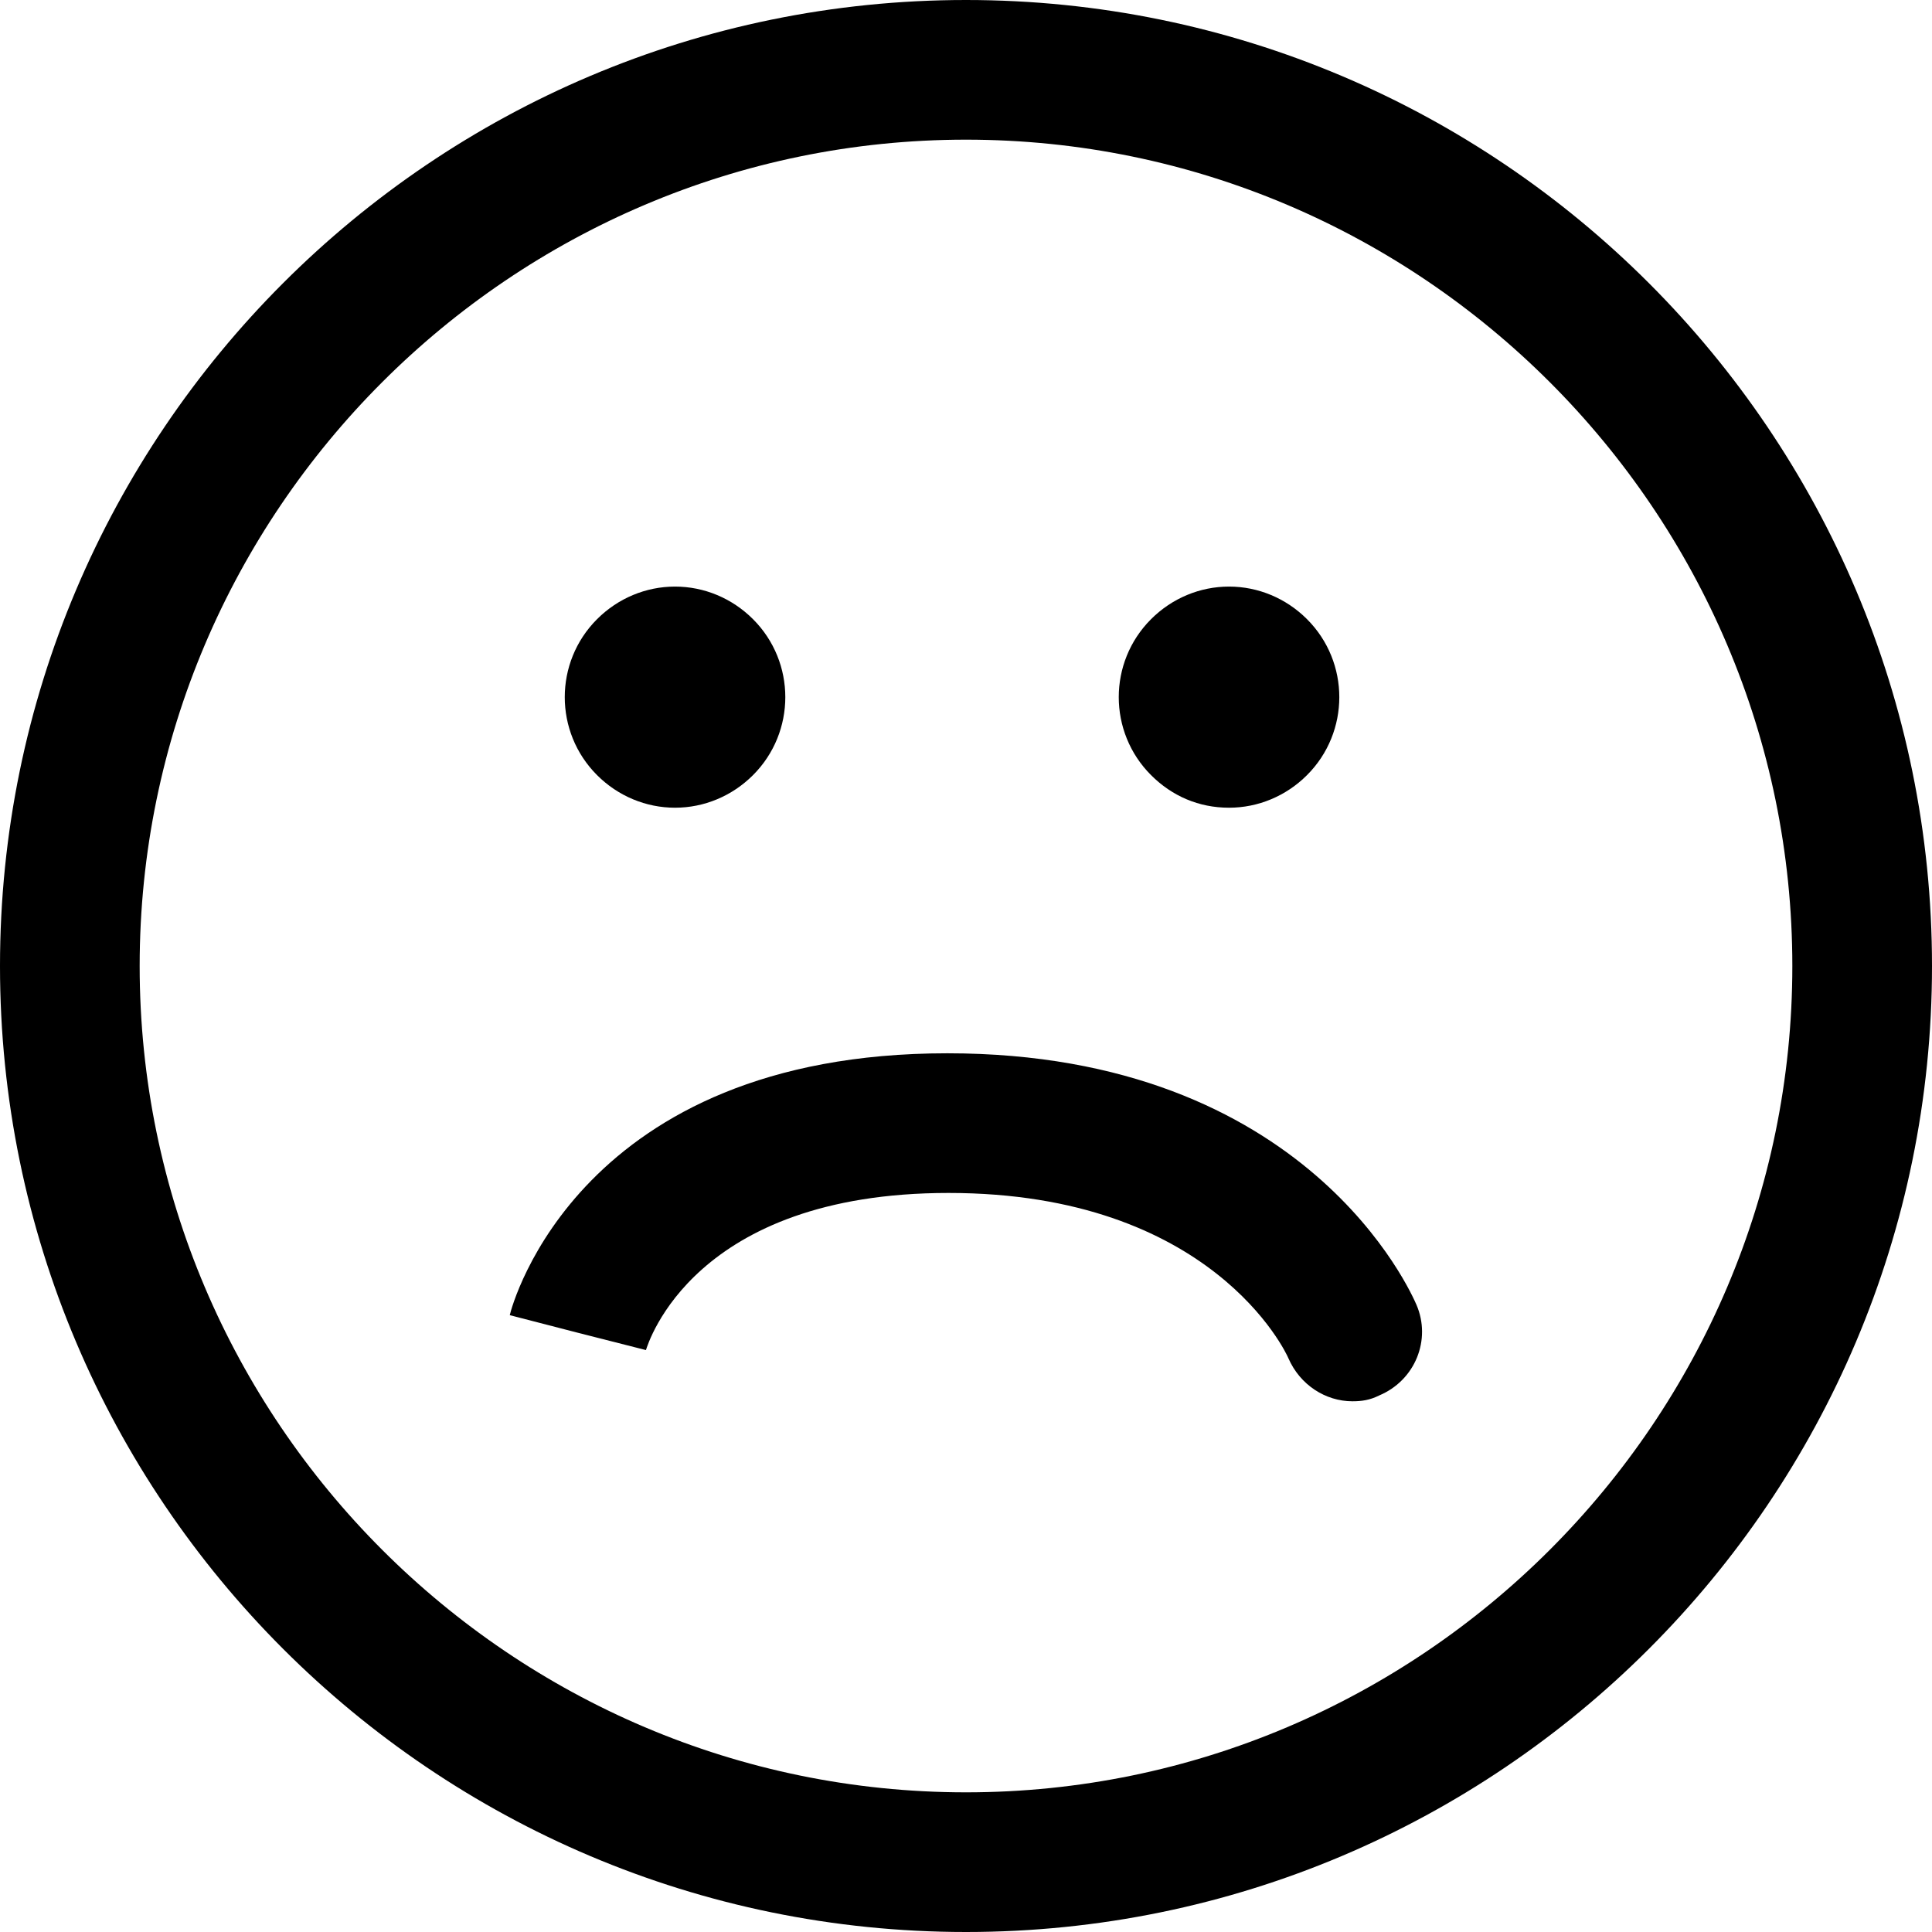
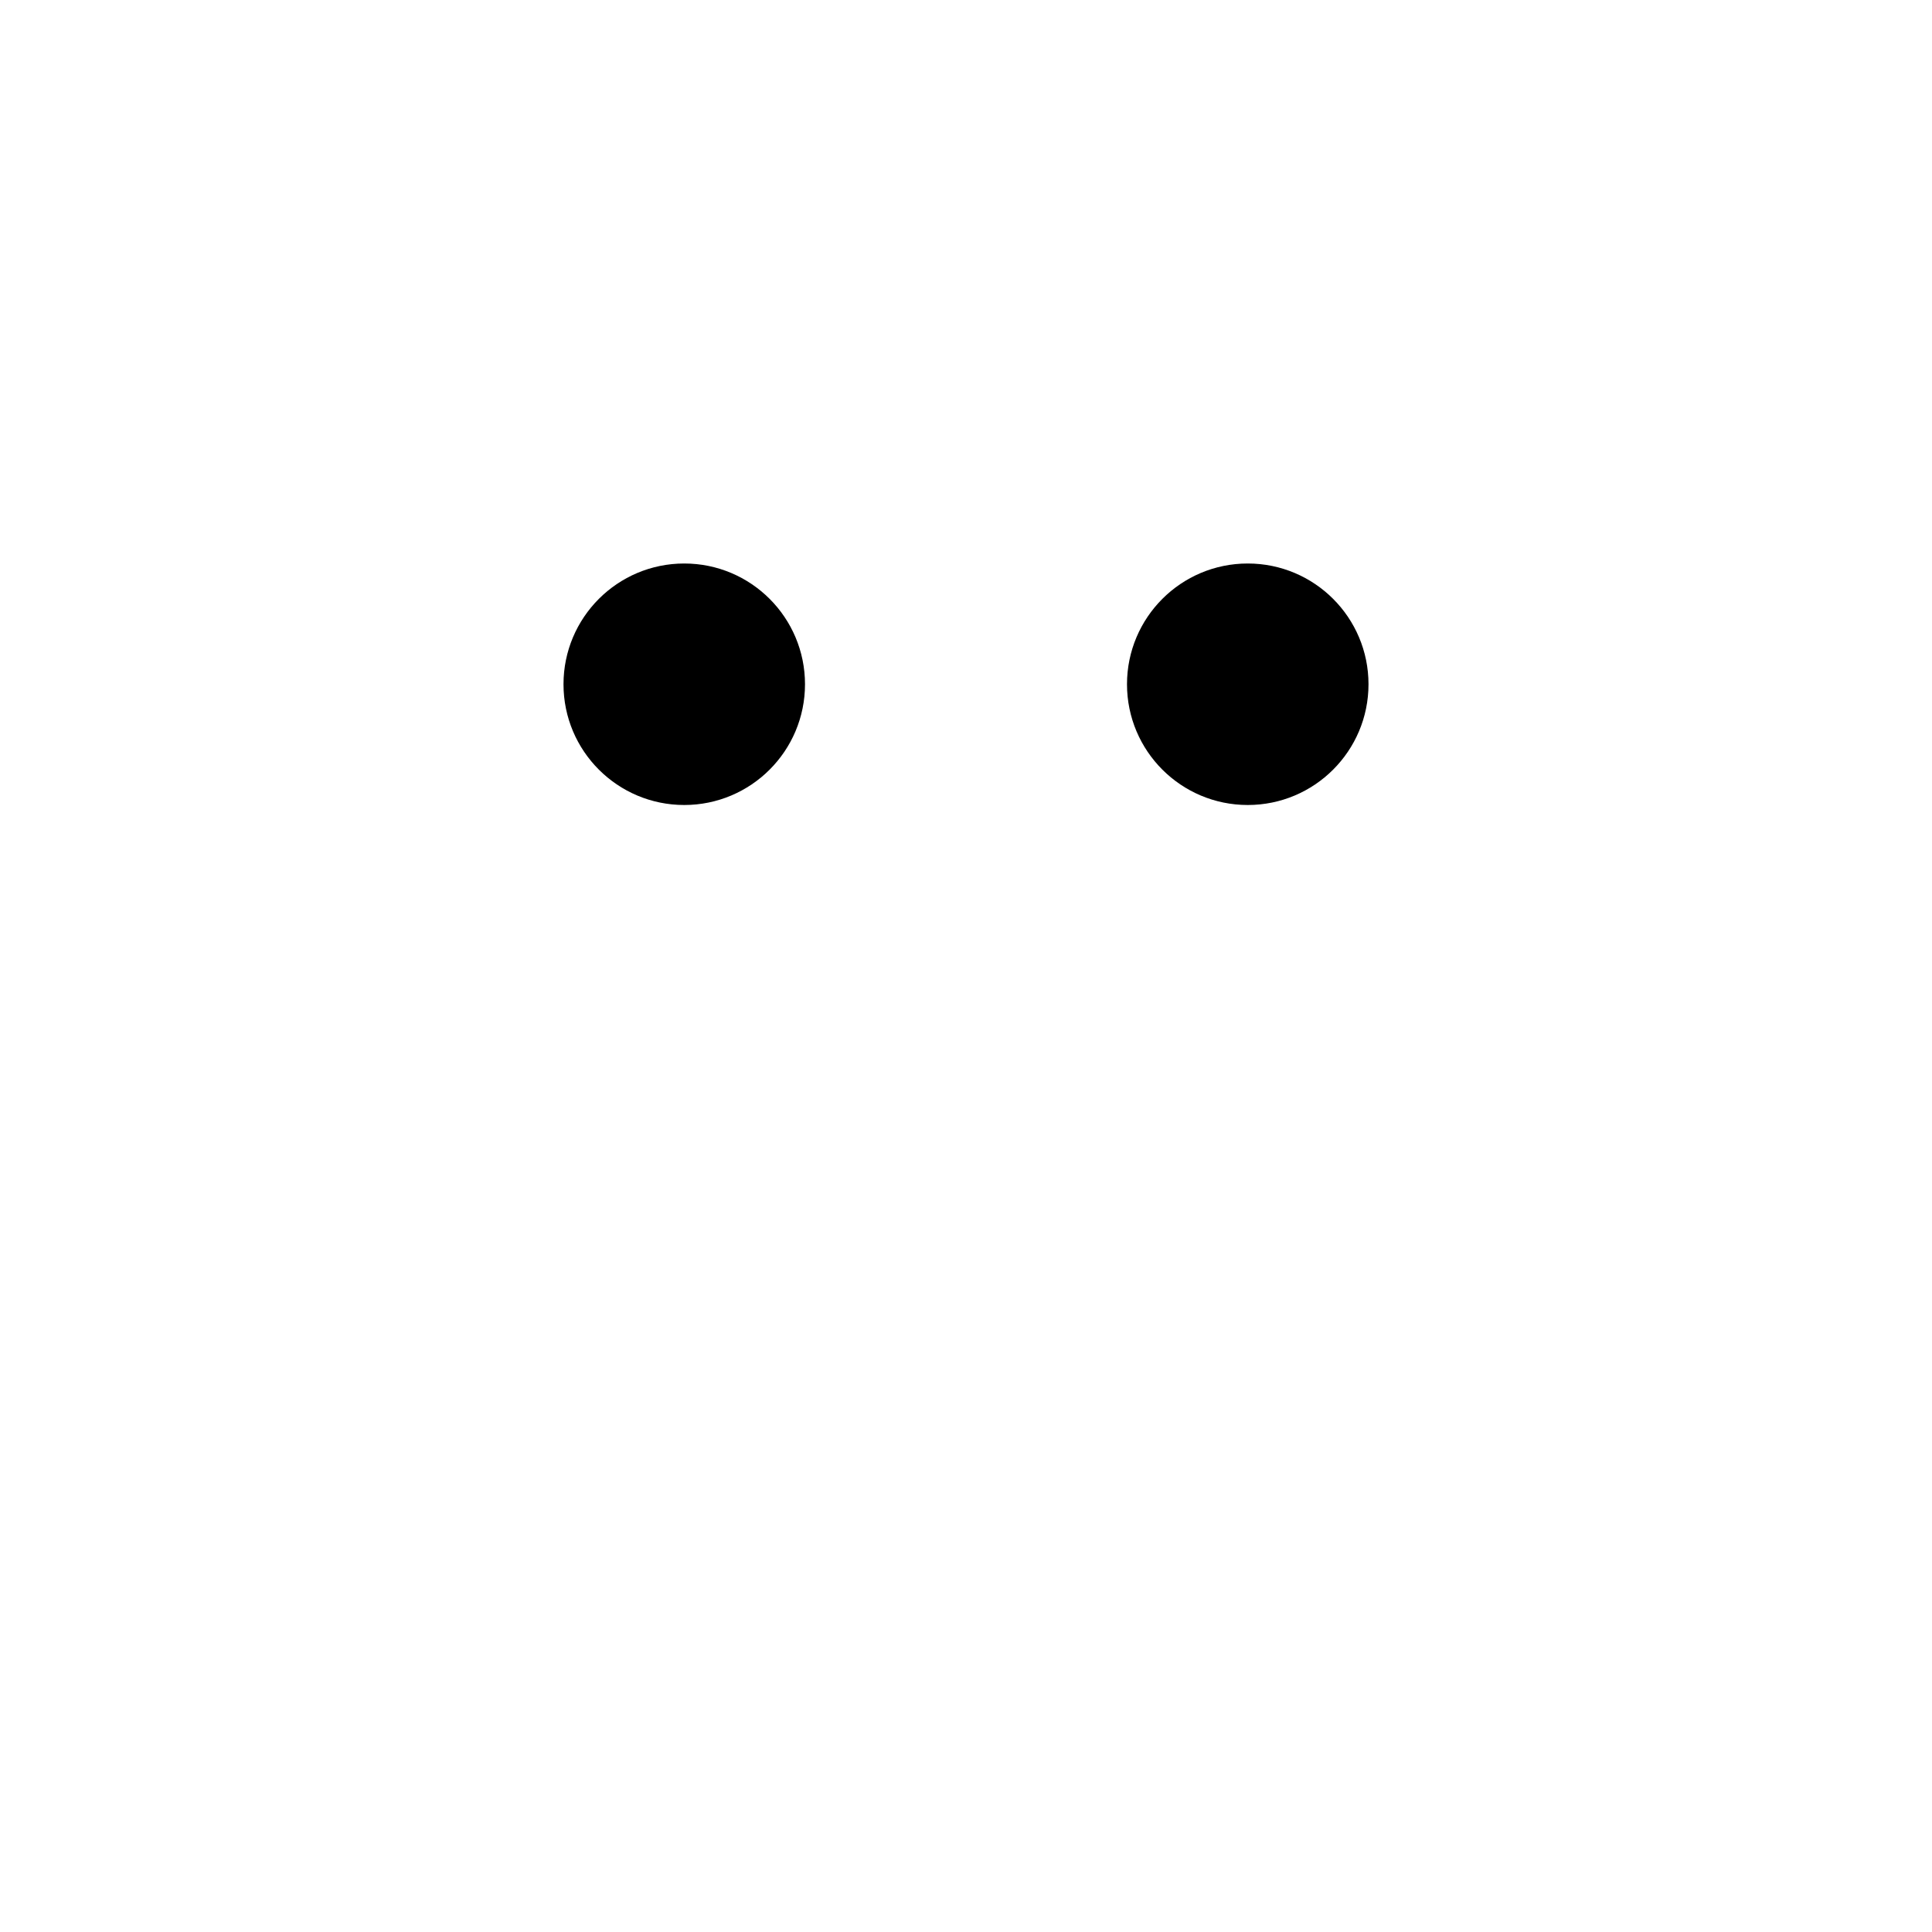
- <svg xmlns="http://www.w3.org/2000/svg" viewBox="0 0 470.333 470.333" style="enable-background:new 0 0 470.333 470.333;" xml:space="preserve">
+ <svg xmlns="http://www.w3.org/2000/svg" class="svg-sad" viewBox="0 0 24 24">
  <g>
-     <g>
-       <path d="M235.167,470.333c129.767,0,235.167-105.4,235.167-235.167S364.933,0,235.167,0S0,105.4,0,235.167     S105.4,470.333,235.167,470.333z M235.167,34c110.783,0,201.167,90.383,201.167,201.167S345.95,436.333,235.167,436.333     S34,345.95,34,235.167S124.383,34,235.167,34z" />
-       <path d="M164.333,196.633c7.083,0,13.883-2.833,18.983-7.933c10.483-10.483,10.483-27.483,0-37.967     c-5.1-5.1-11.9-7.933-18.983-7.933s-13.883,2.833-18.983,7.933c-10.483,10.483-10.483,27.483,0,37.967     C150.45,193.8,157.25,196.633,164.333,196.633z" />
-       <path d="M299.2,196.633c7.083,0,13.883-2.833,18.983-7.933c10.483-10.483,10.483-27.483,0-37.967     c-5.1-5.1-11.9-7.933-18.983-7.933s-13.883,2.833-18.983,7.933c-10.483,10.483-10.483,27.483,0,37.967     C285.317,193.8,291.833,196.633,299.2,196.633z" />
-       <path d="M157.25,328.667c0.567-1.7,11.617-38.25,73.667-38.25c64.033,0,82.167,38.817,82.733,40.233     c2.833,6.517,9.067,10.483,15.583,10.483c2.267,0,4.25-0.283,6.517-1.417c8.783-3.683,12.75-13.6,9.067-22.1     c-1.133-2.55-26.35-61.2-114.183-61.2c-89.533,0-105.967,61.2-106.533,63.75l16.433,4.25L157.25,328.667z" />
+     <circle class="contour" fill="none" cx="12" cy="12" r="11.25" stroke-width="1.5" />
+     <g class="eyes">
+       <circle cx="15.5" cy="8.5" r="1.5" stroke-width="0" />
+       <circle cx="8.5" cy="8.5" r="1.5" stroke-width="0" />
    </g>
+     <path class="mouth" fill="none" stroke-linecap="round" stroke-width="1.5" d="M7,16.75 C8.667,15.583 10.333,15 12,15 C13.667,15 15.333,15.583 17,16.75" />
  </g>
</svg>
